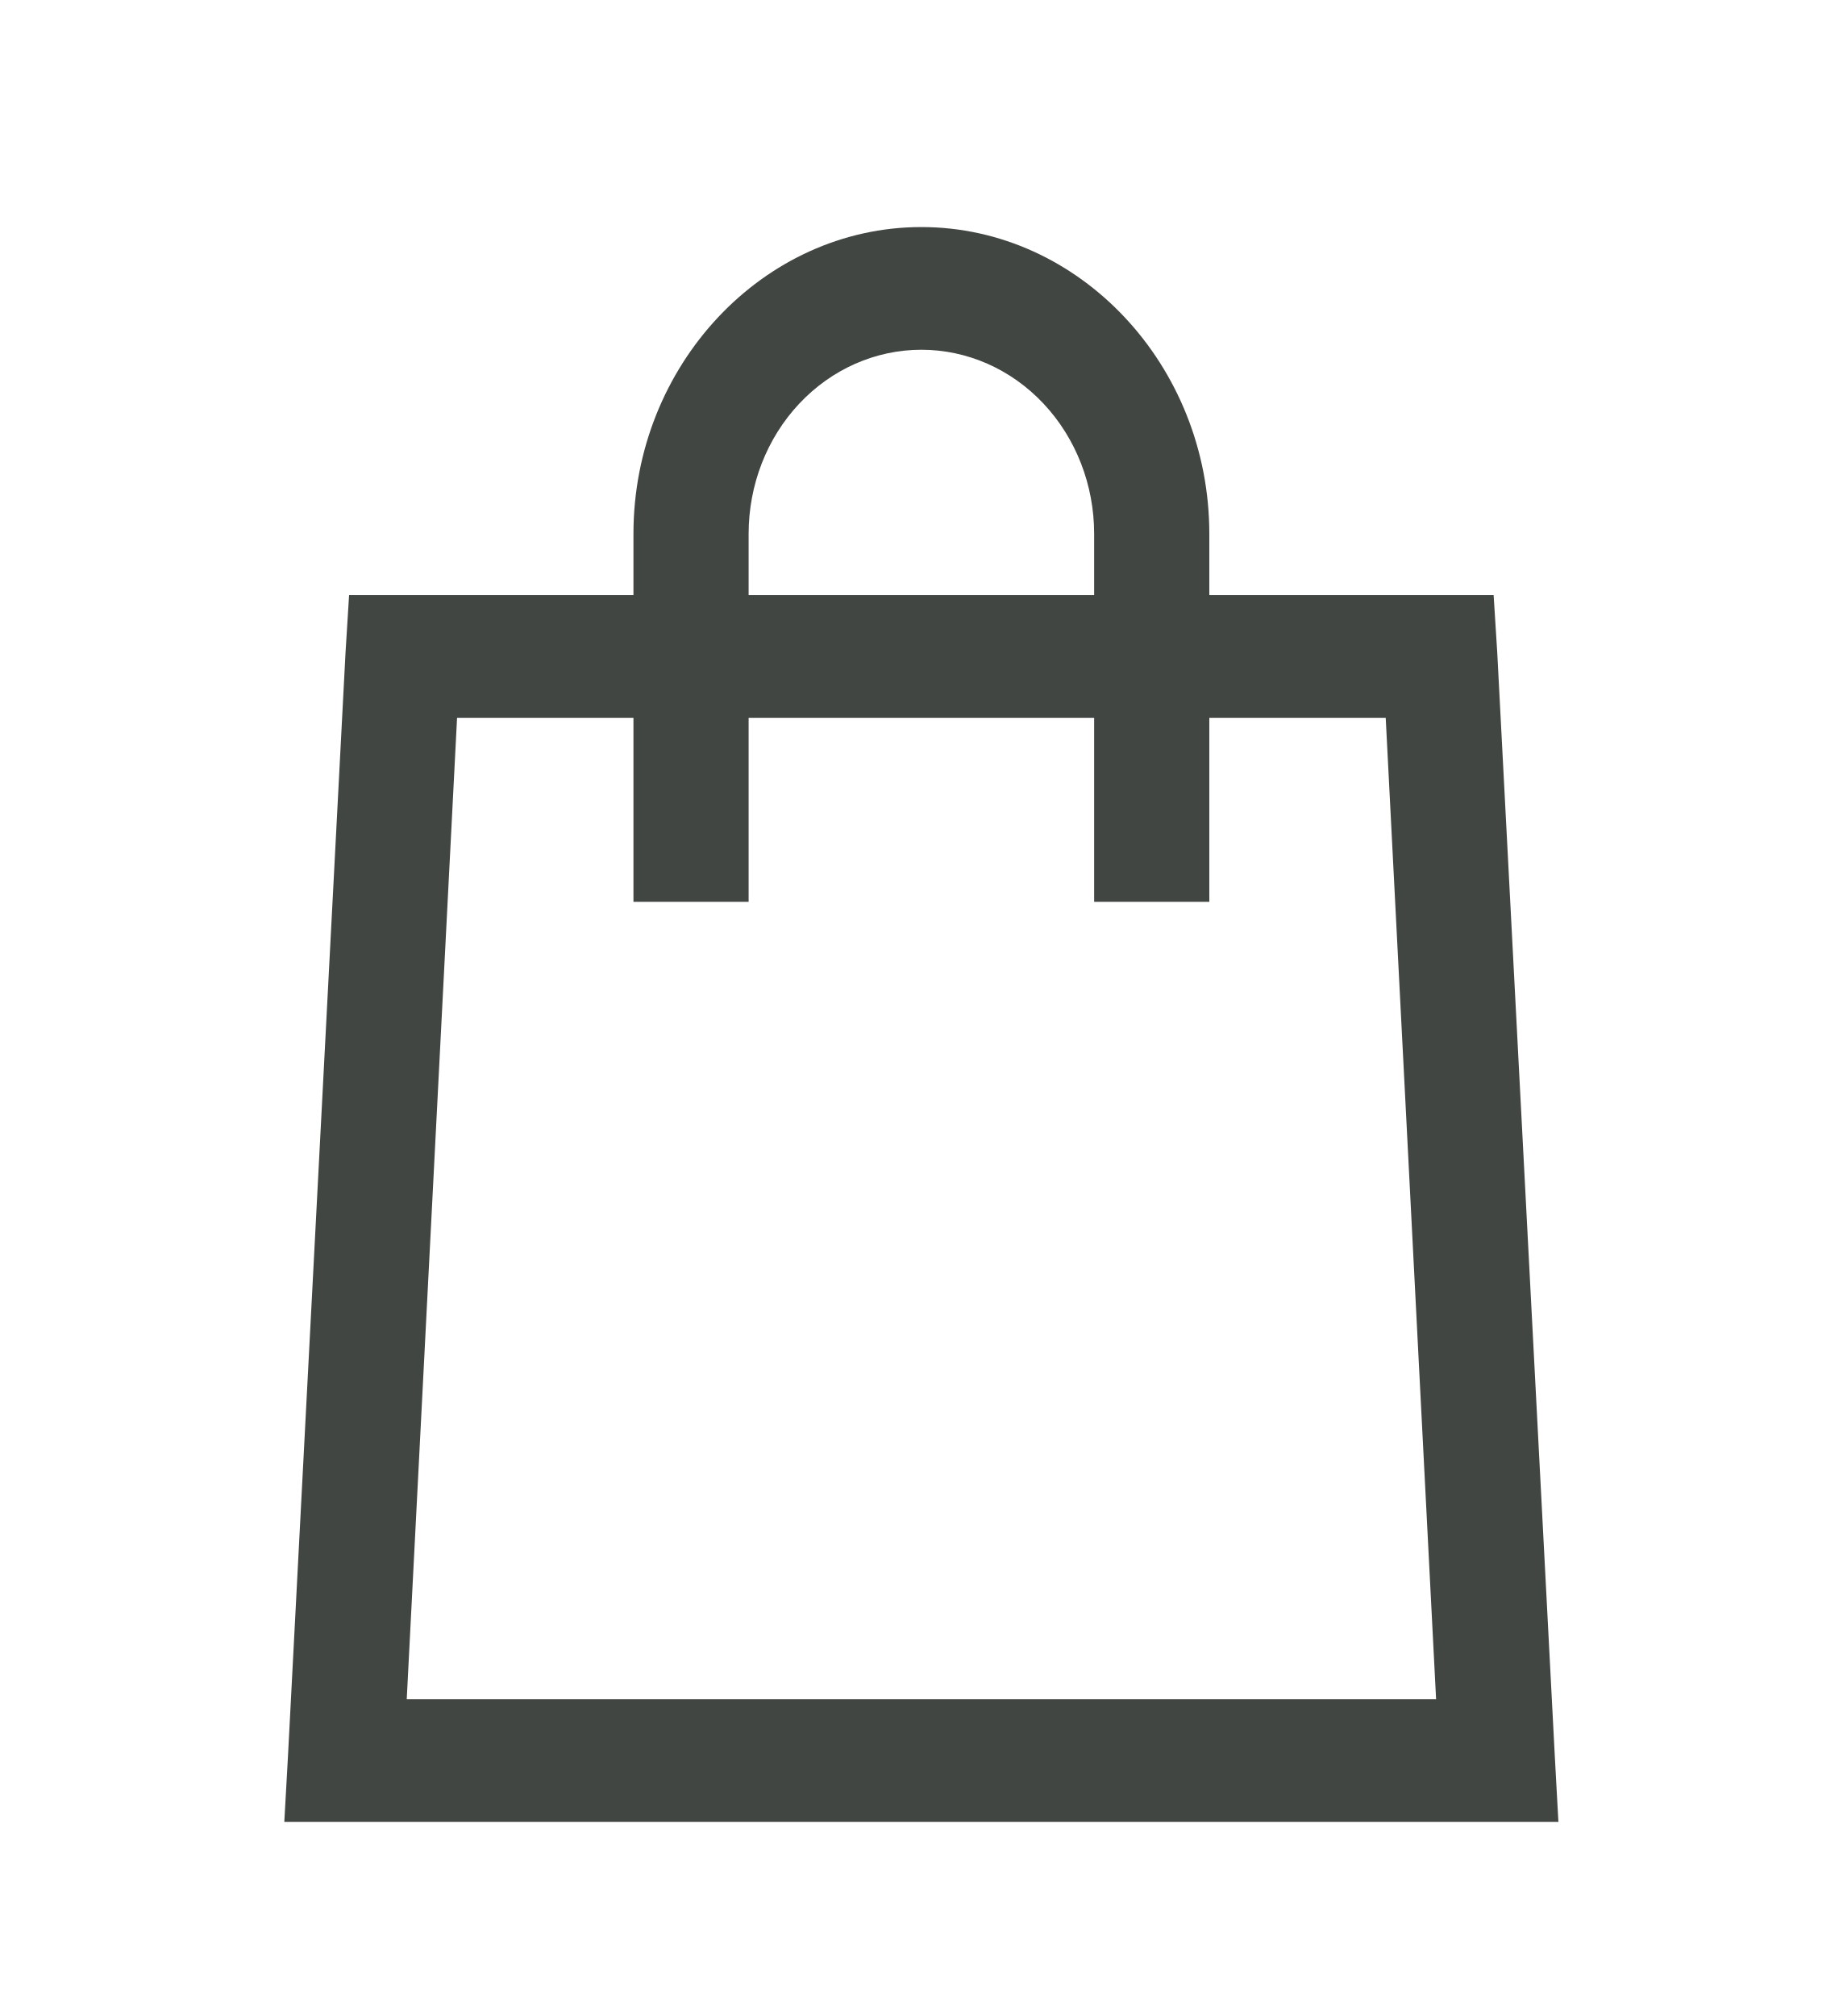
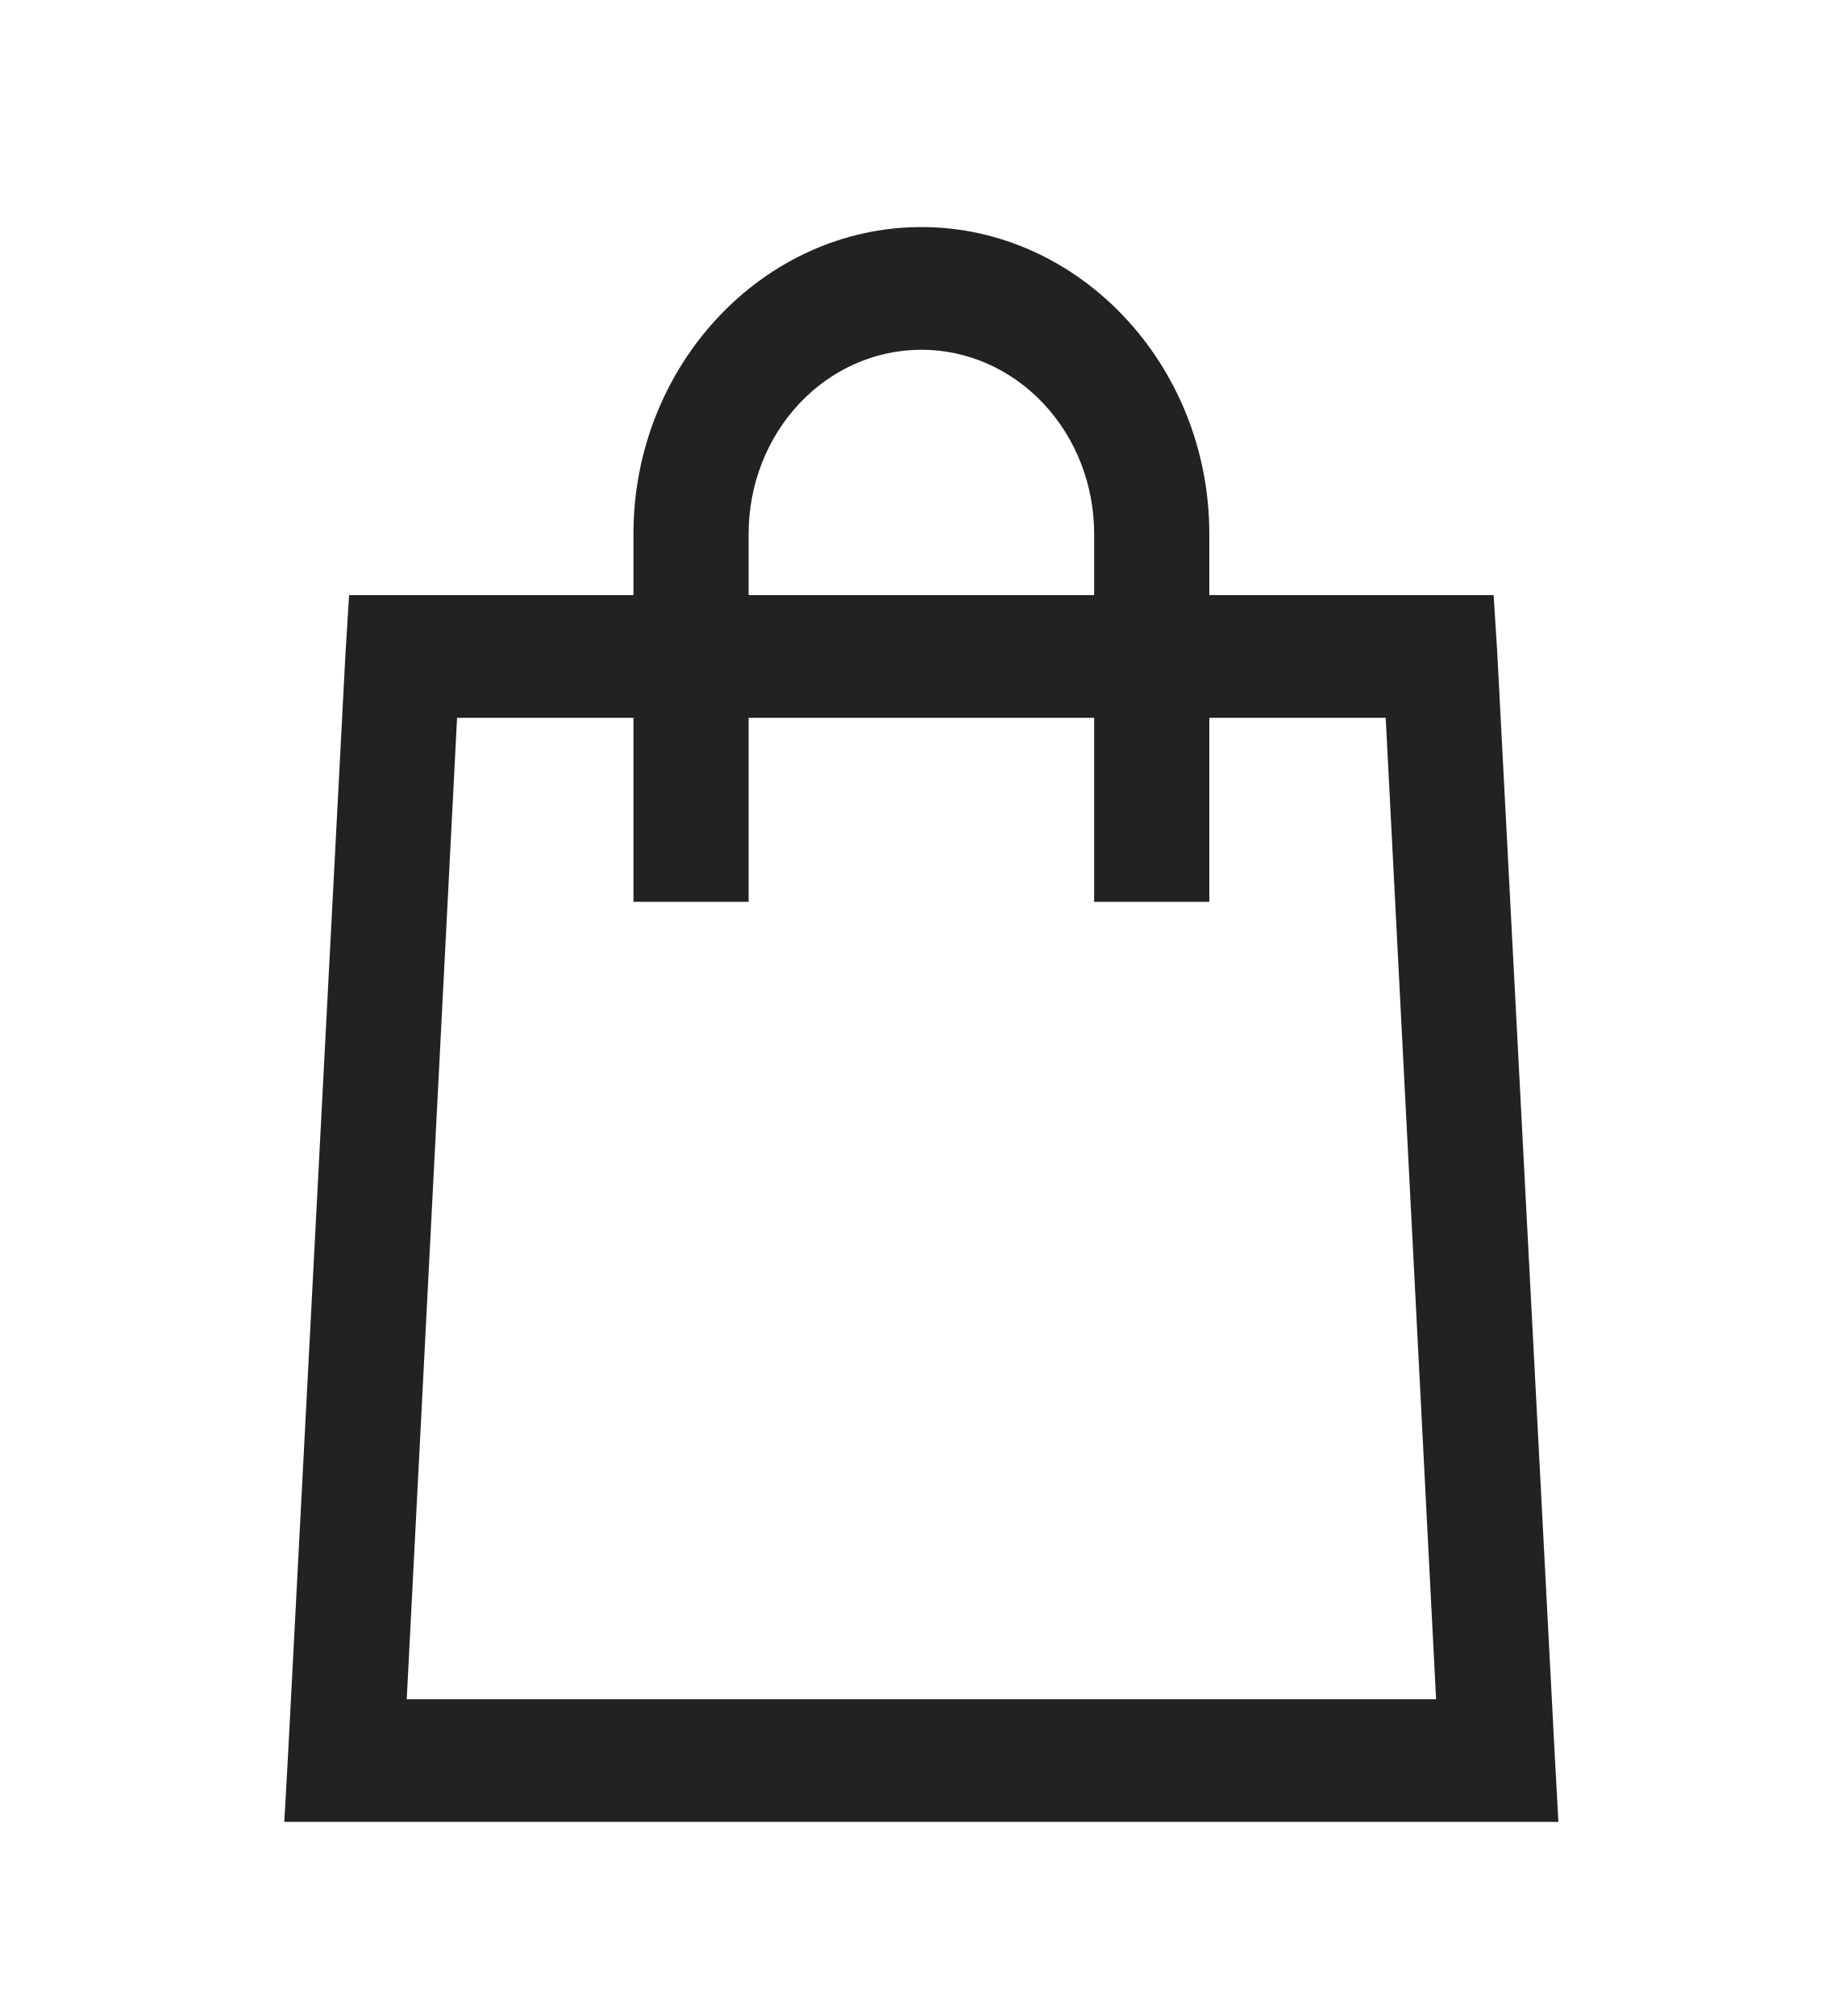
<svg xmlns="http://www.w3.org/2000/svg" width="32" height="35" viewBox="0 0 32 35" fill="none">
-   <path d="M16 3.942C13.254 3.942 11 6.343 11 9.267V10.332H6.062L6 11.331L5 30.5L4.937 31.63H27.062L27 30.498L26 11.33L25.937 10.332H21V9.267C21 6.343 18.746 3.942 16 3.942ZM16 6.072C16.796 6.072 17.559 6.409 18.121 7.008C18.684 7.607 19 8.42 19 9.267V10.332H13V9.267C13 8.42 13.316 7.607 13.879 7.008C14.441 6.409 15.204 6.072 16 6.072ZM7.937 12.462H11V15.657H13V12.462H19V15.657H21V12.462H24.063L24.938 29.501H7.063L7.937 12.462Z" fill="#424642" />
+   <path d="M16 3.942C13.254 3.942 11 6.343 11 9.267V10.332H6.062L6 11.331L5 30.5L4.937 31.63H27.062L27 30.498L26 11.33L25.937 10.332H21V9.267C21 6.343 18.746 3.942 16 3.942ZM16 6.072C16.796 6.072 17.559 6.409 18.121 7.008C18.684 7.607 19 8.42 19 9.267V10.332H13V9.267C13 8.42 13.316 7.607 13.879 7.008C14.441 6.409 15.204 6.072 16 6.072ZM7.937 12.462H11V15.657H13V12.462H19V15.657H21V12.462H24.063L24.938 29.501H7.063L7.937 12.462Z" fill="#222" />
</svg>
